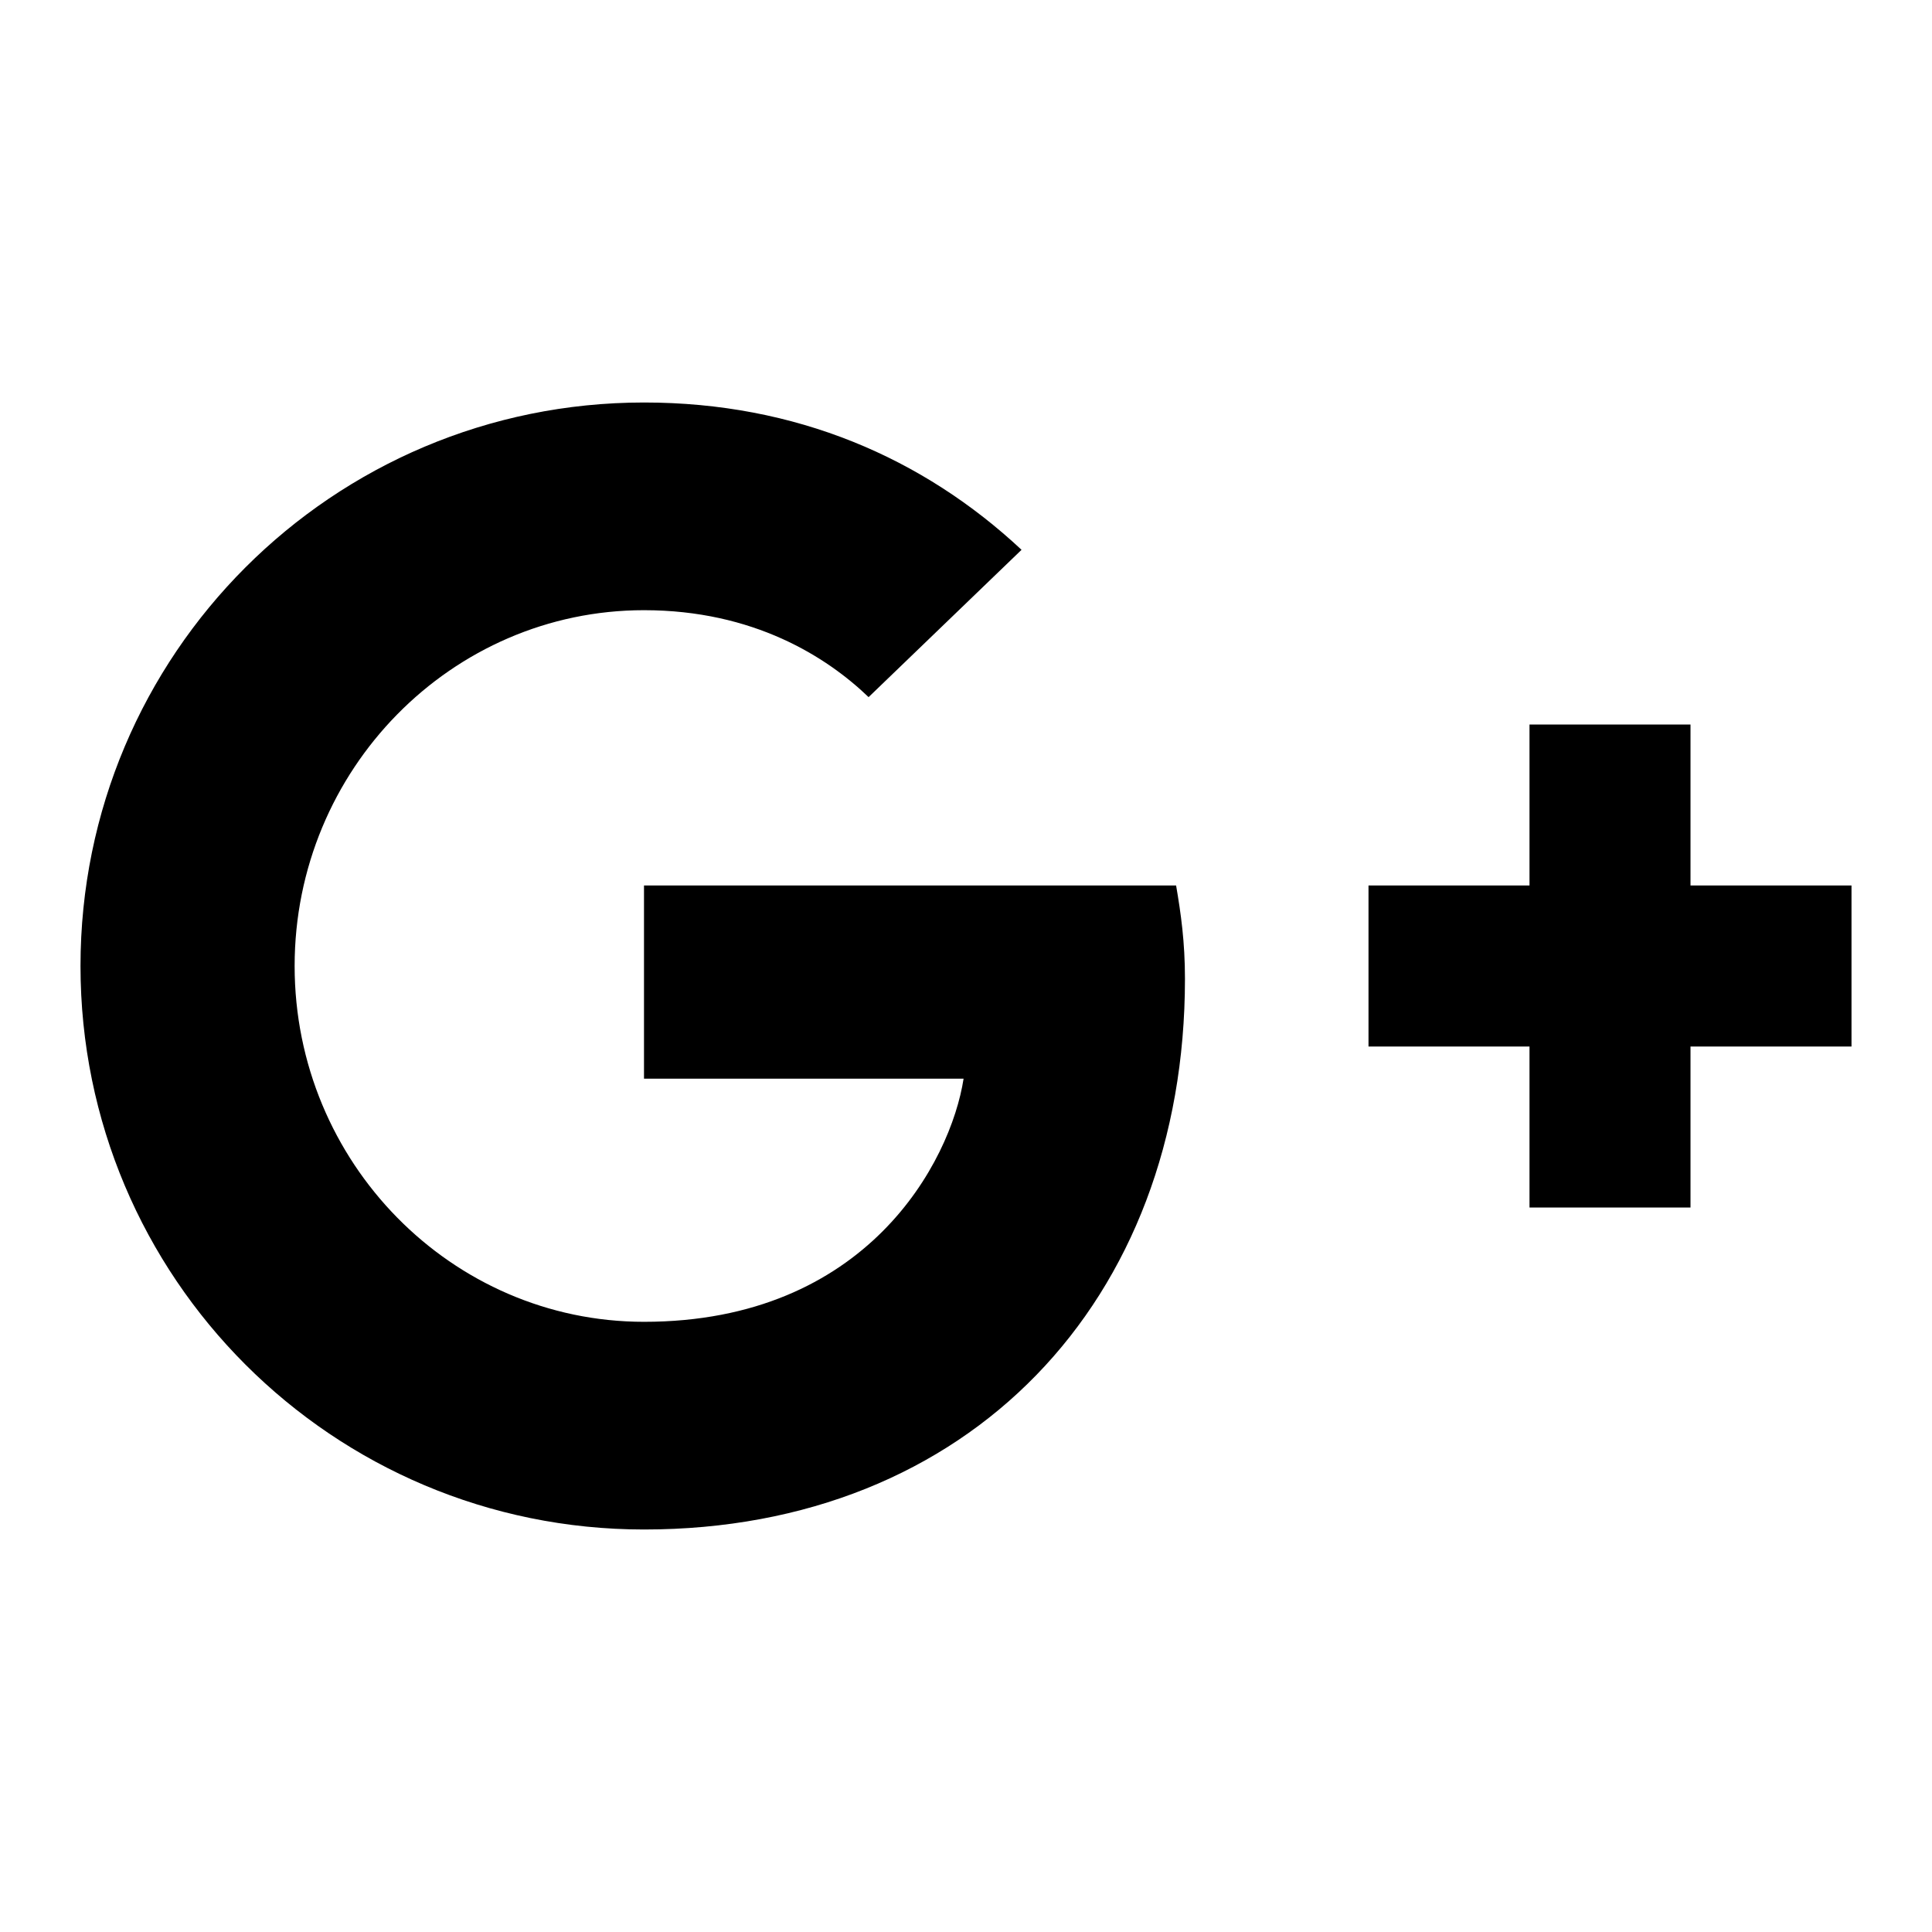
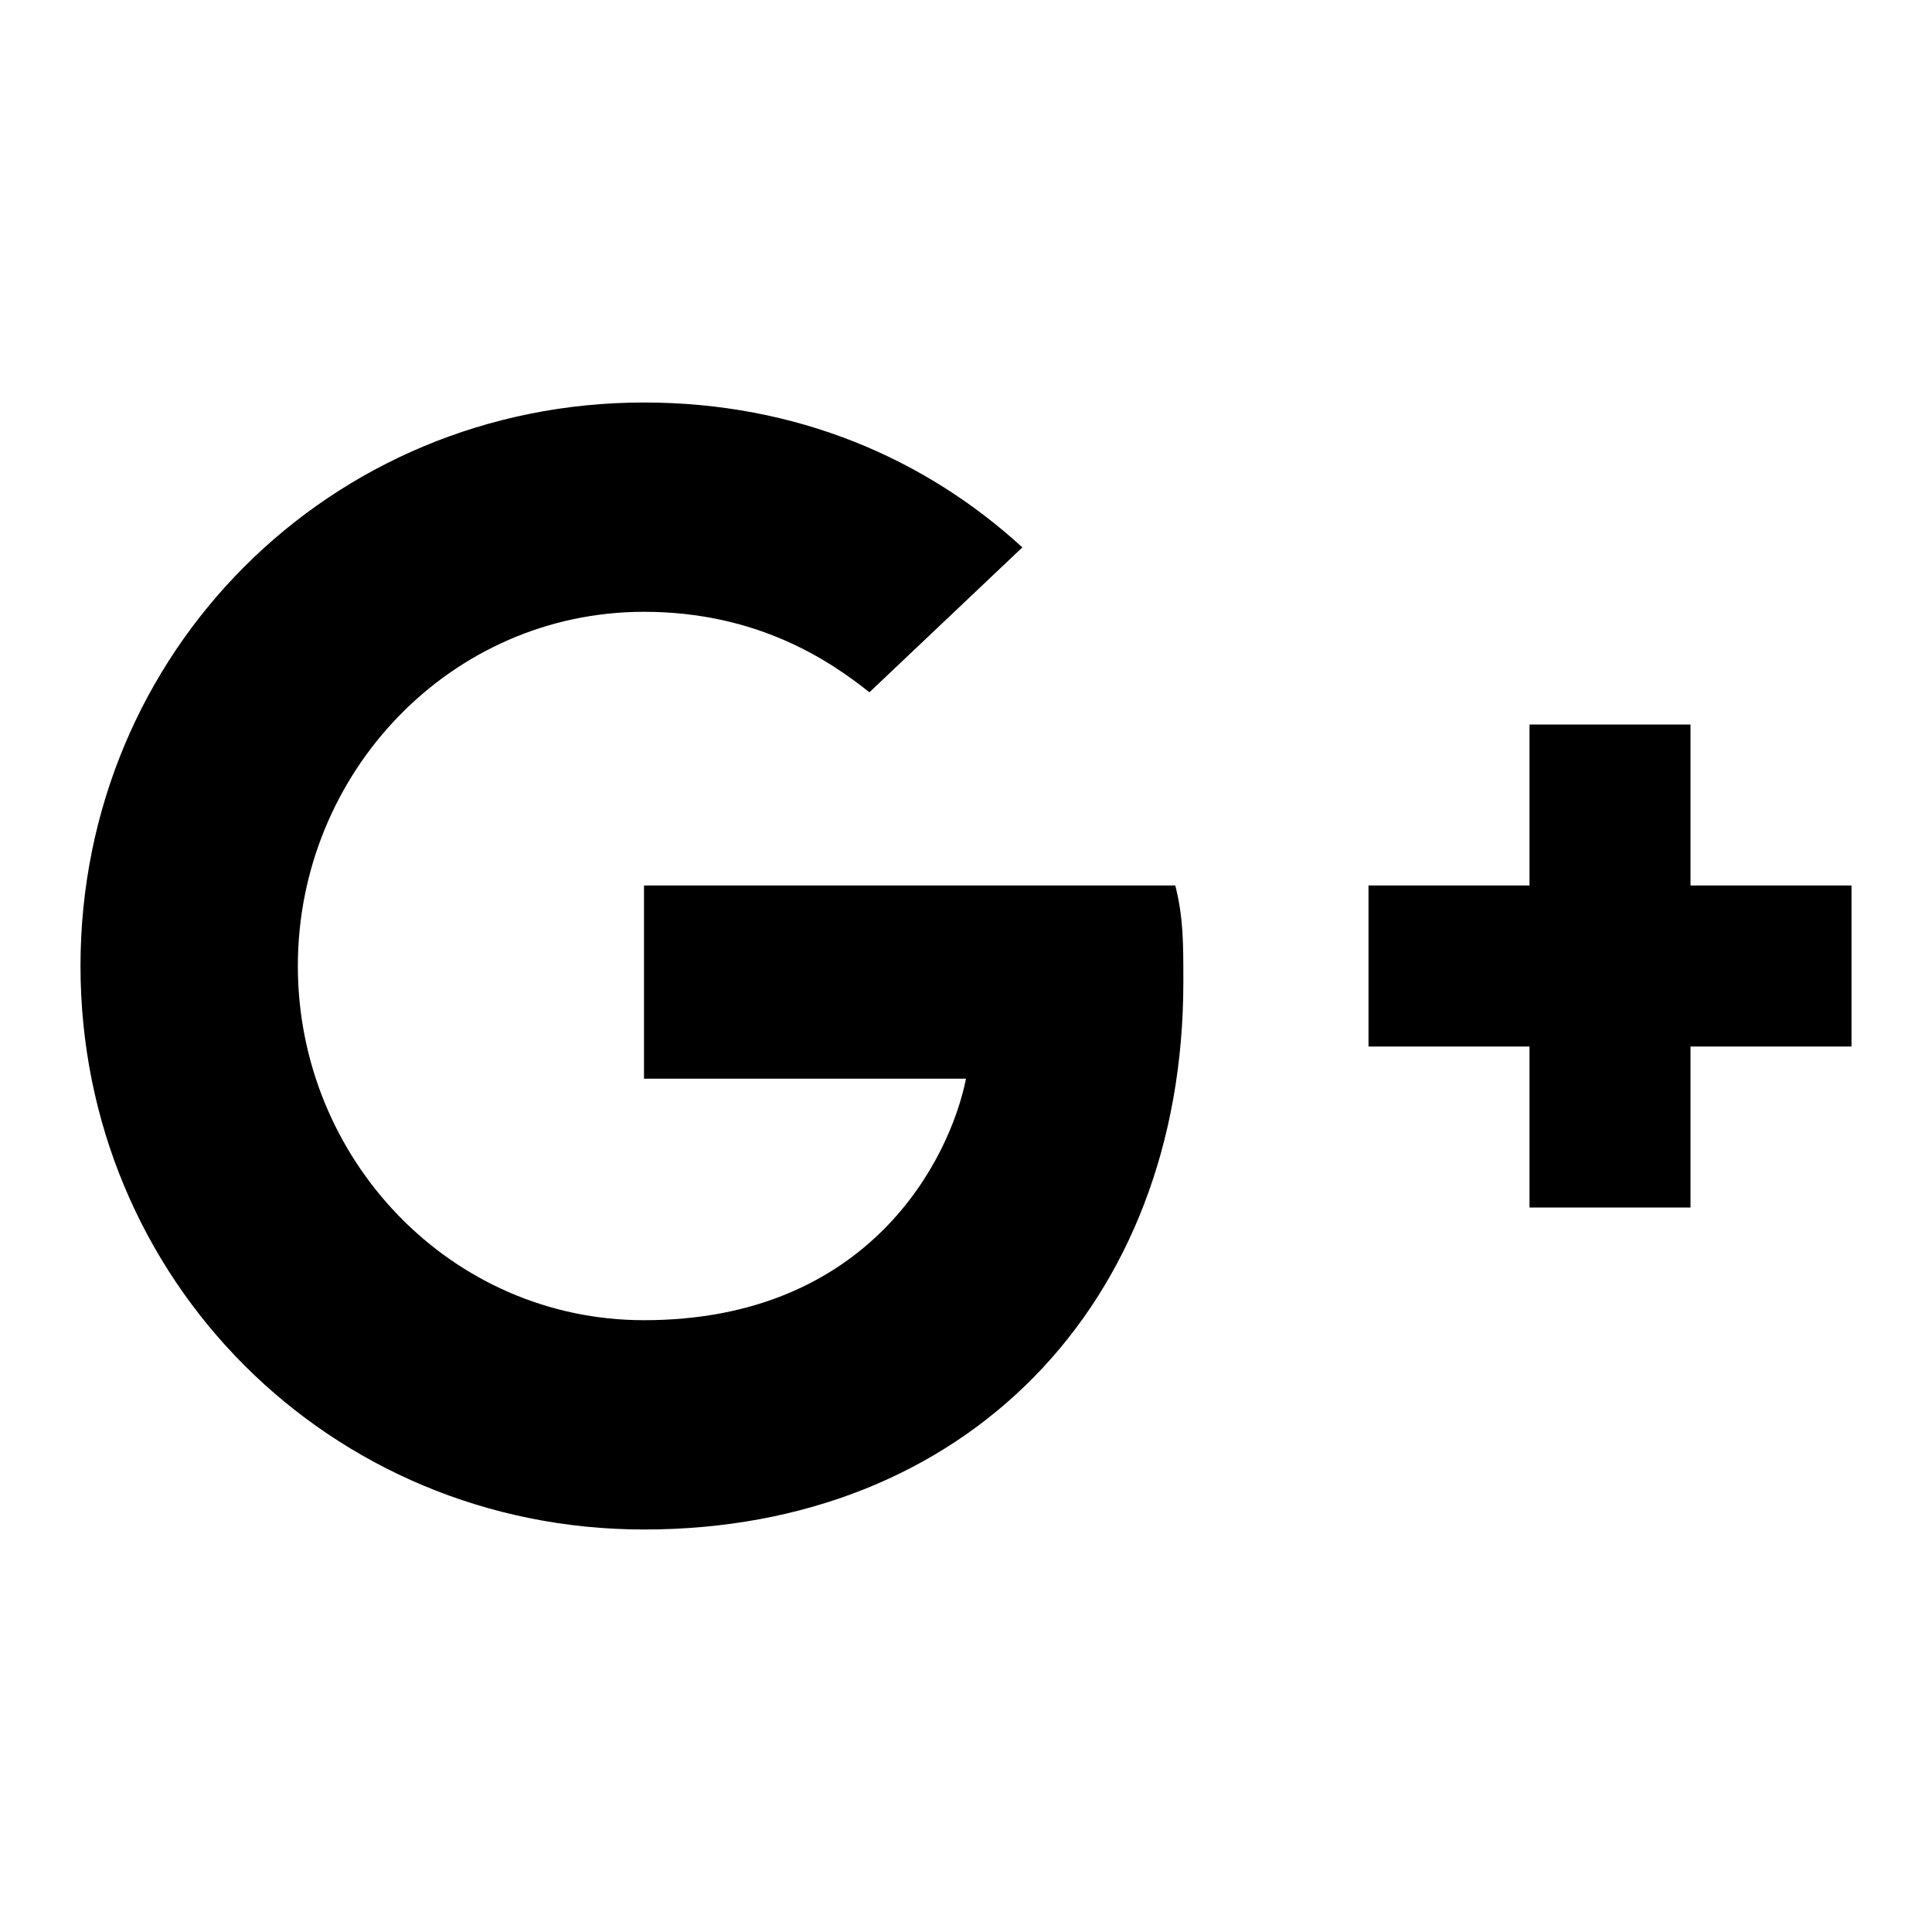
- <svg xmlns="http://www.w3.org/2000/svg" viewBox="0 0 24 24">
-   <rect x="0" fill="none" width="24" height="24" />
+ <svg xmlns="http://www.w3.org/2000/svg" version="1.1" id="Layer_1" x="0px" y="0px" viewBox="0 0 24 24" style="enable-background:new 0 0 24 24;" xml:space="preserve">
  <g>
-     <path d="M8 11h6.61c.06.35.11.7.11 1.16 0 4-2.68 6.84-6.72 6.84-3.87 0-7-3.13-7-7s3.13-7 7-7c1.89 0 3.47.69 4.69 1.83l-1.9 1.83c-.52-.5-1.43-1.08-2.79-1.08-2.39 0-4.34 1.98-4.34 4.42S5.61 16.42 8 16.42c2.77 0 3.81-1.99 3.97-3.02H8V11zm15 0h-2V9h-2v2h-2v2h2v2h2v-2h2" />
+     <path d="M8,11h6.6c0.1,0.4,0.1,0.7,0.1,1.2c0,4-2.7,6.8-6.7,6.8c-3.9,0-7-3.1-7-7s3.1-7,7-7c1.9,0,3.5,0.7,4.7,1.8l-1.9,1.8   C10.3,8.2,9.4,7.6,8,7.6c-2.4,0-4.3,2-4.3,4.4s1.9,4.4,4.3,4.4c2.8,0,3.8-2,4-3H8V11z M23,11h-2V9h-2v2h-2v2h2v2h2v-2h2" />
  </g>
</svg>
